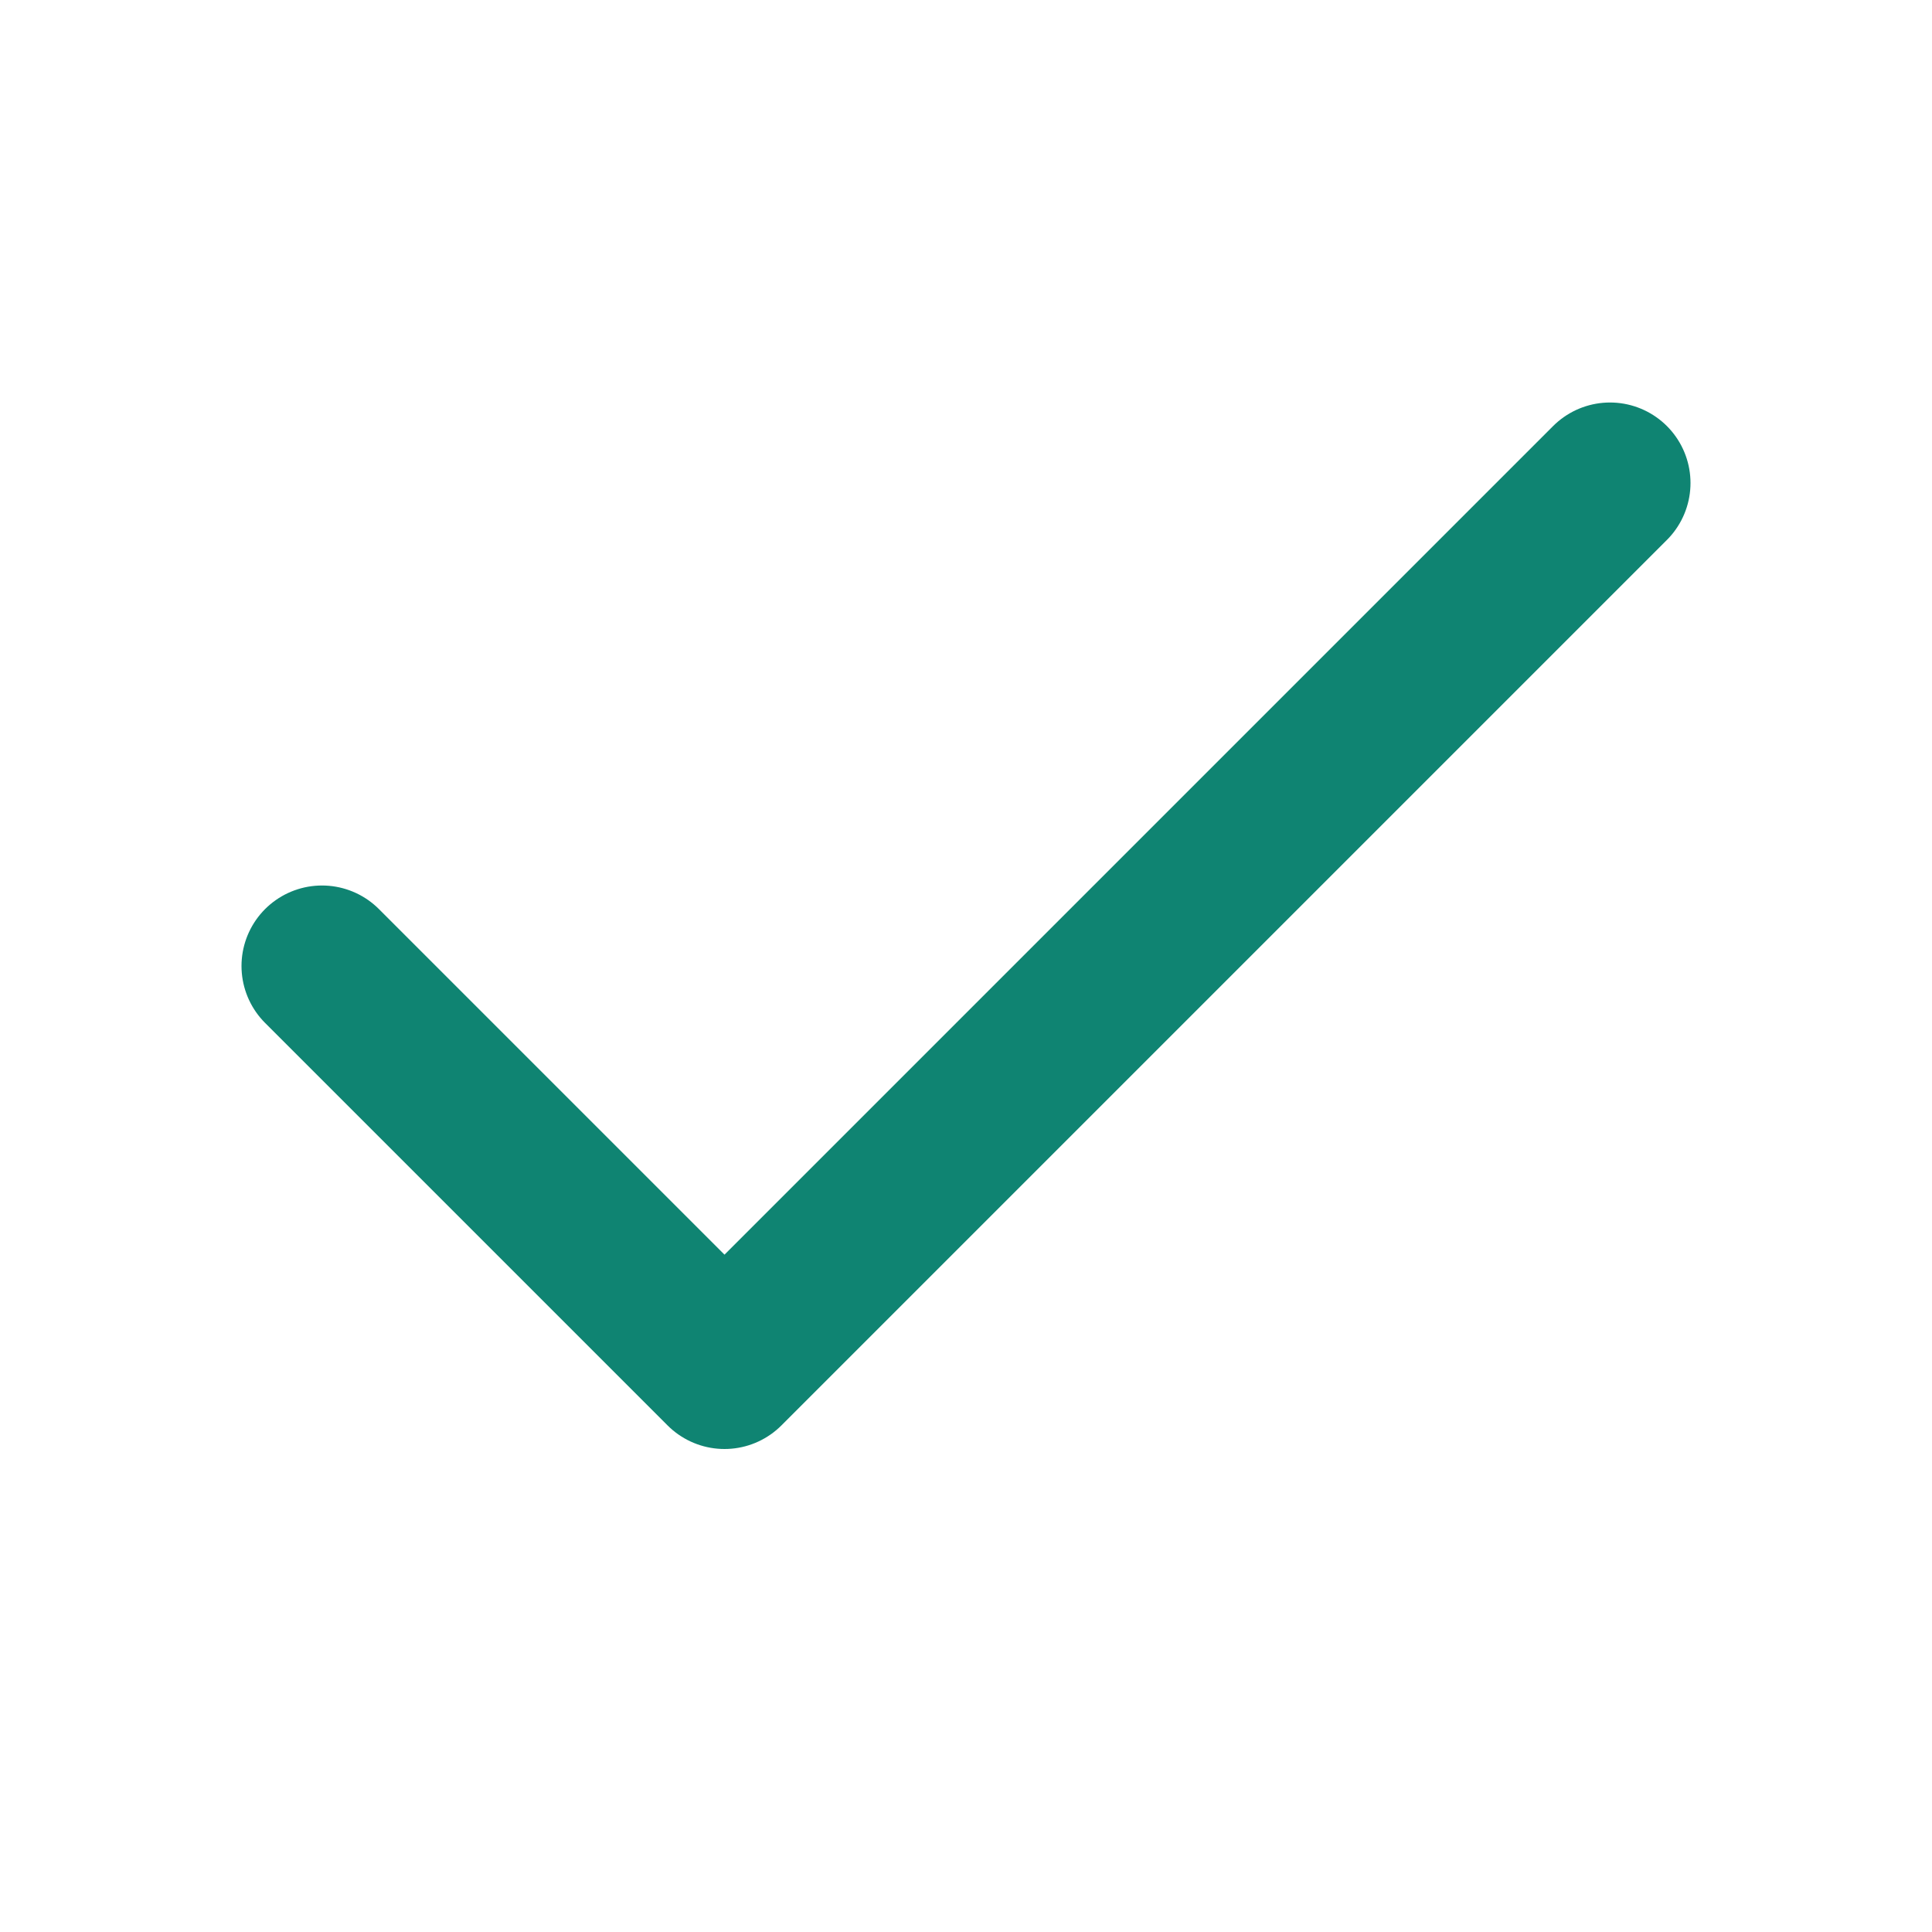
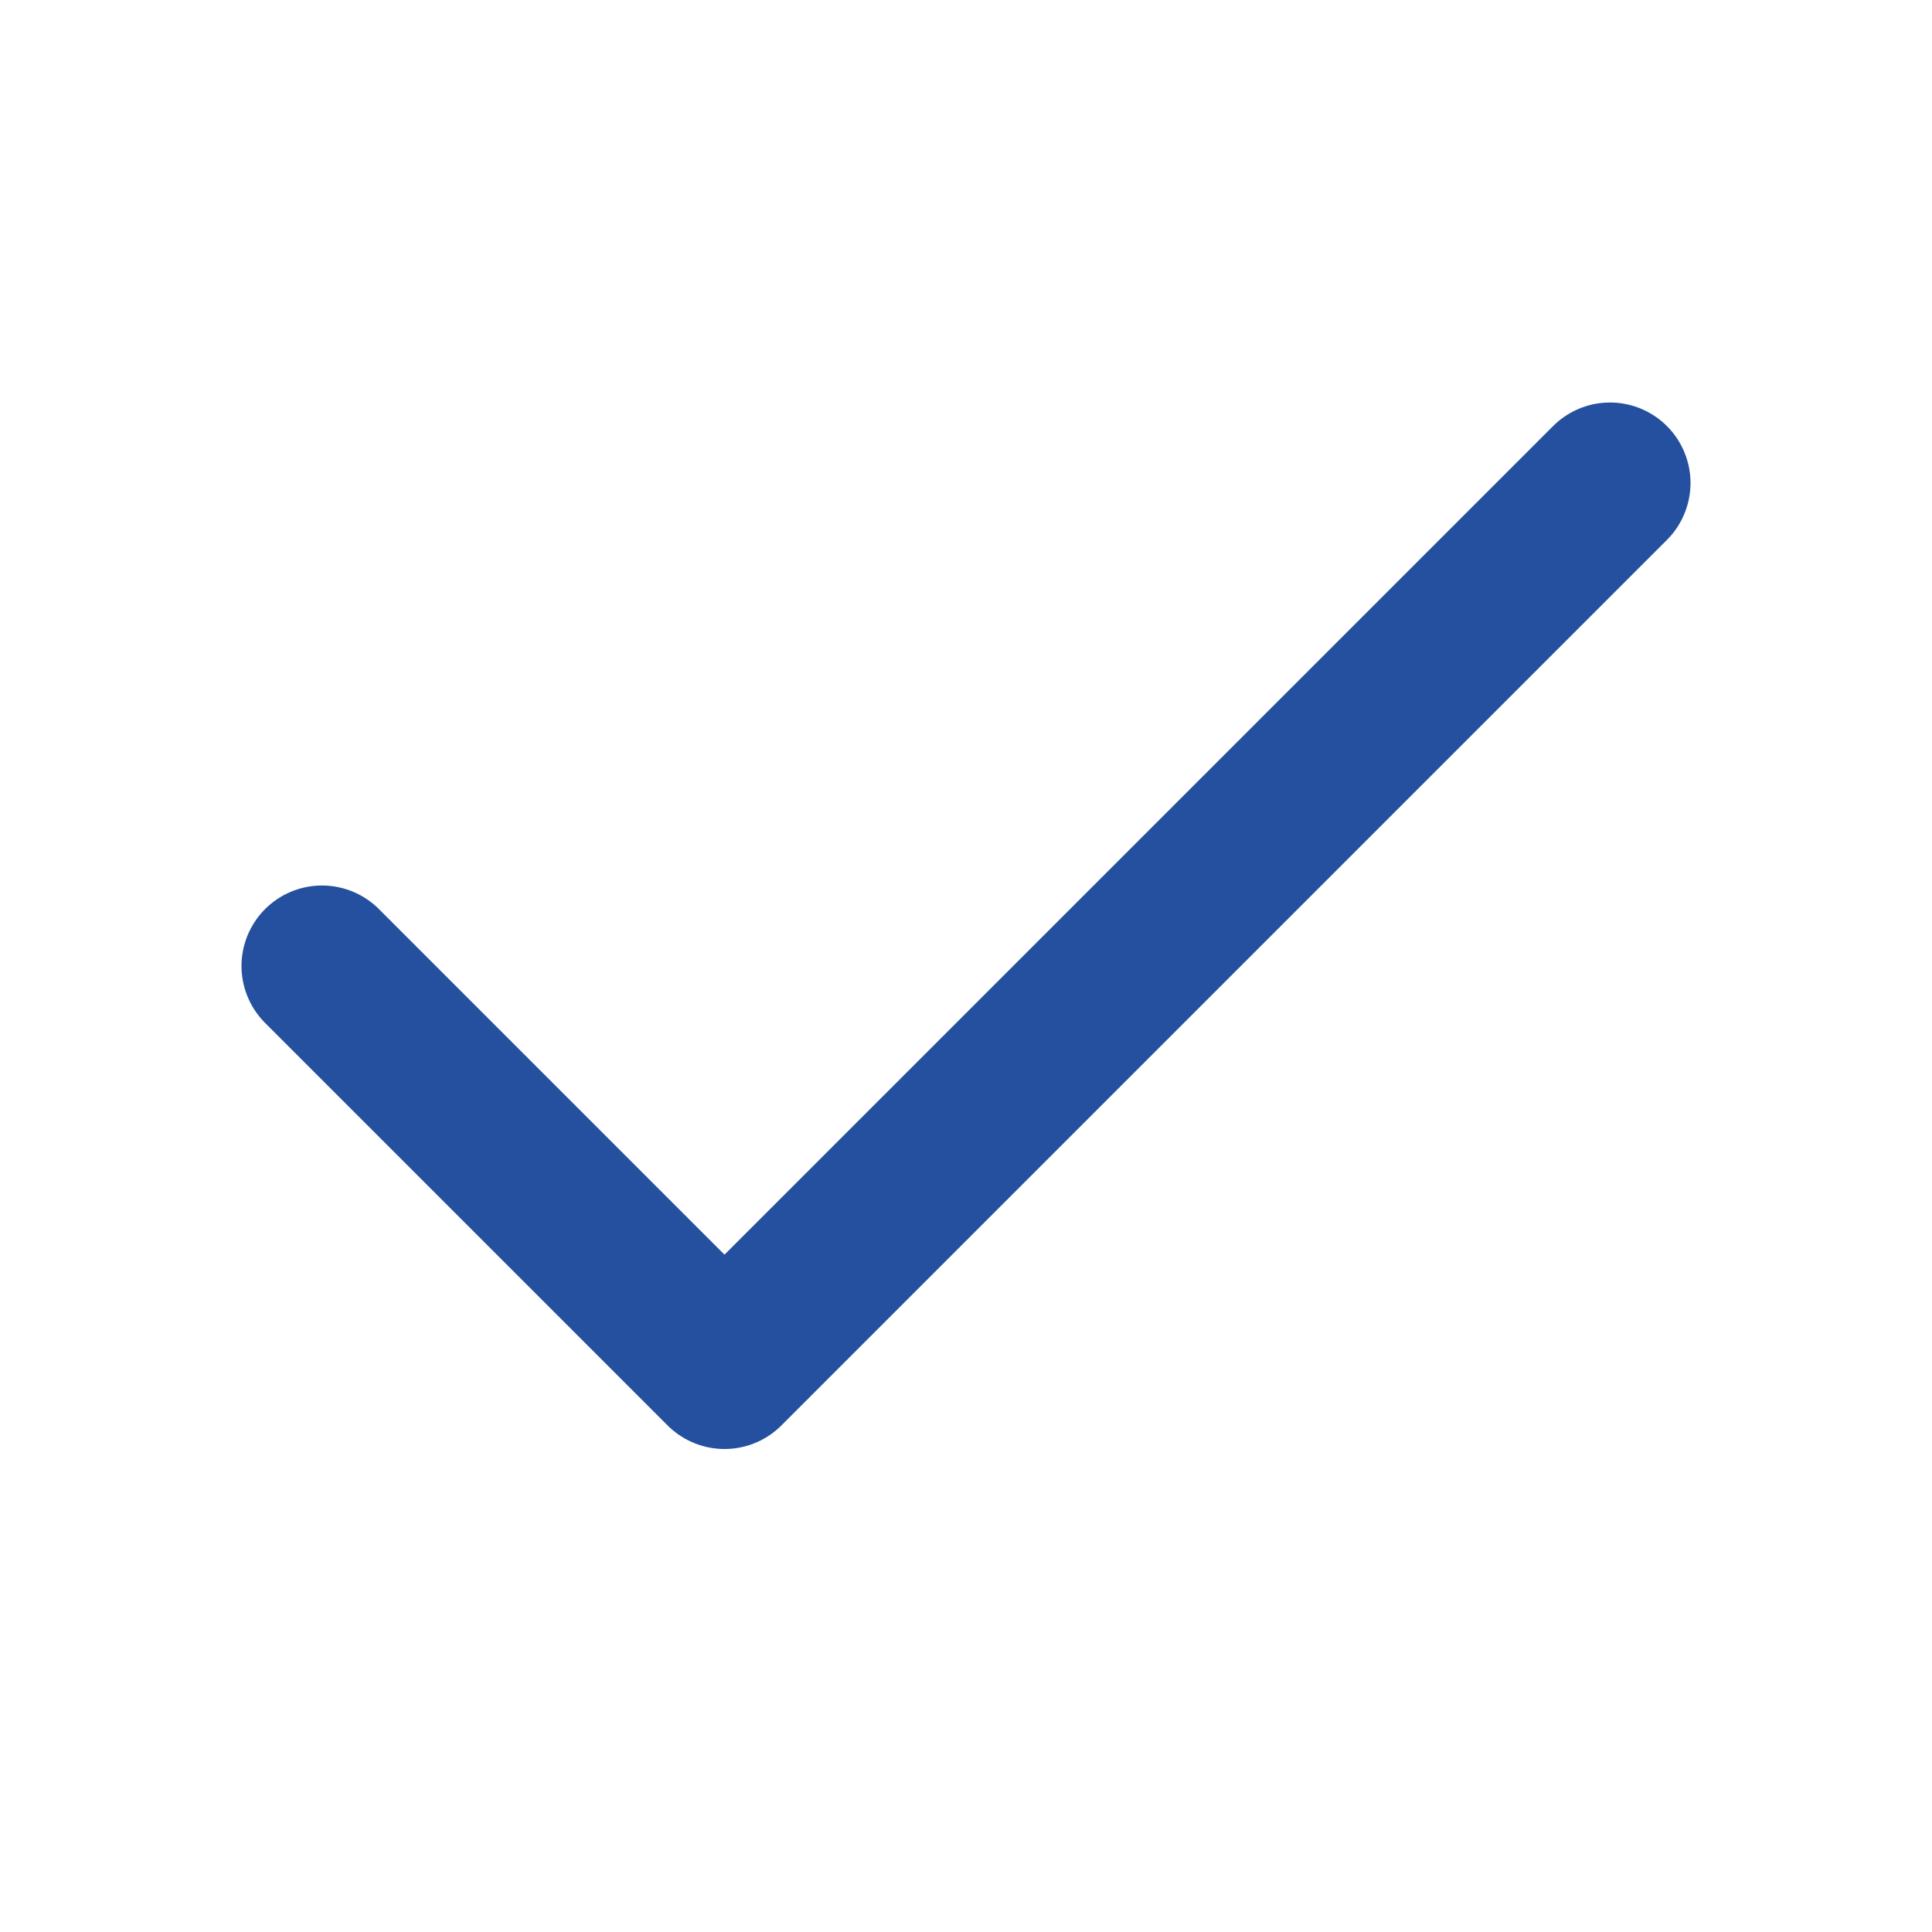
<svg xmlns="http://www.w3.org/2000/svg" width="24" height="24" viewBox="0 0 24 24" fill="none">
-   <path d="M20 6L9 17L4 12" stroke="#0F8472" stroke-width="2" stroke-linecap="round" stroke-linejoin="round" />
+   <path d="M20 6L9 17L4 12" stroke="#24509F" stroke-width="2" stroke-linecap="round" stroke-linejoin="round" />
</svg>
